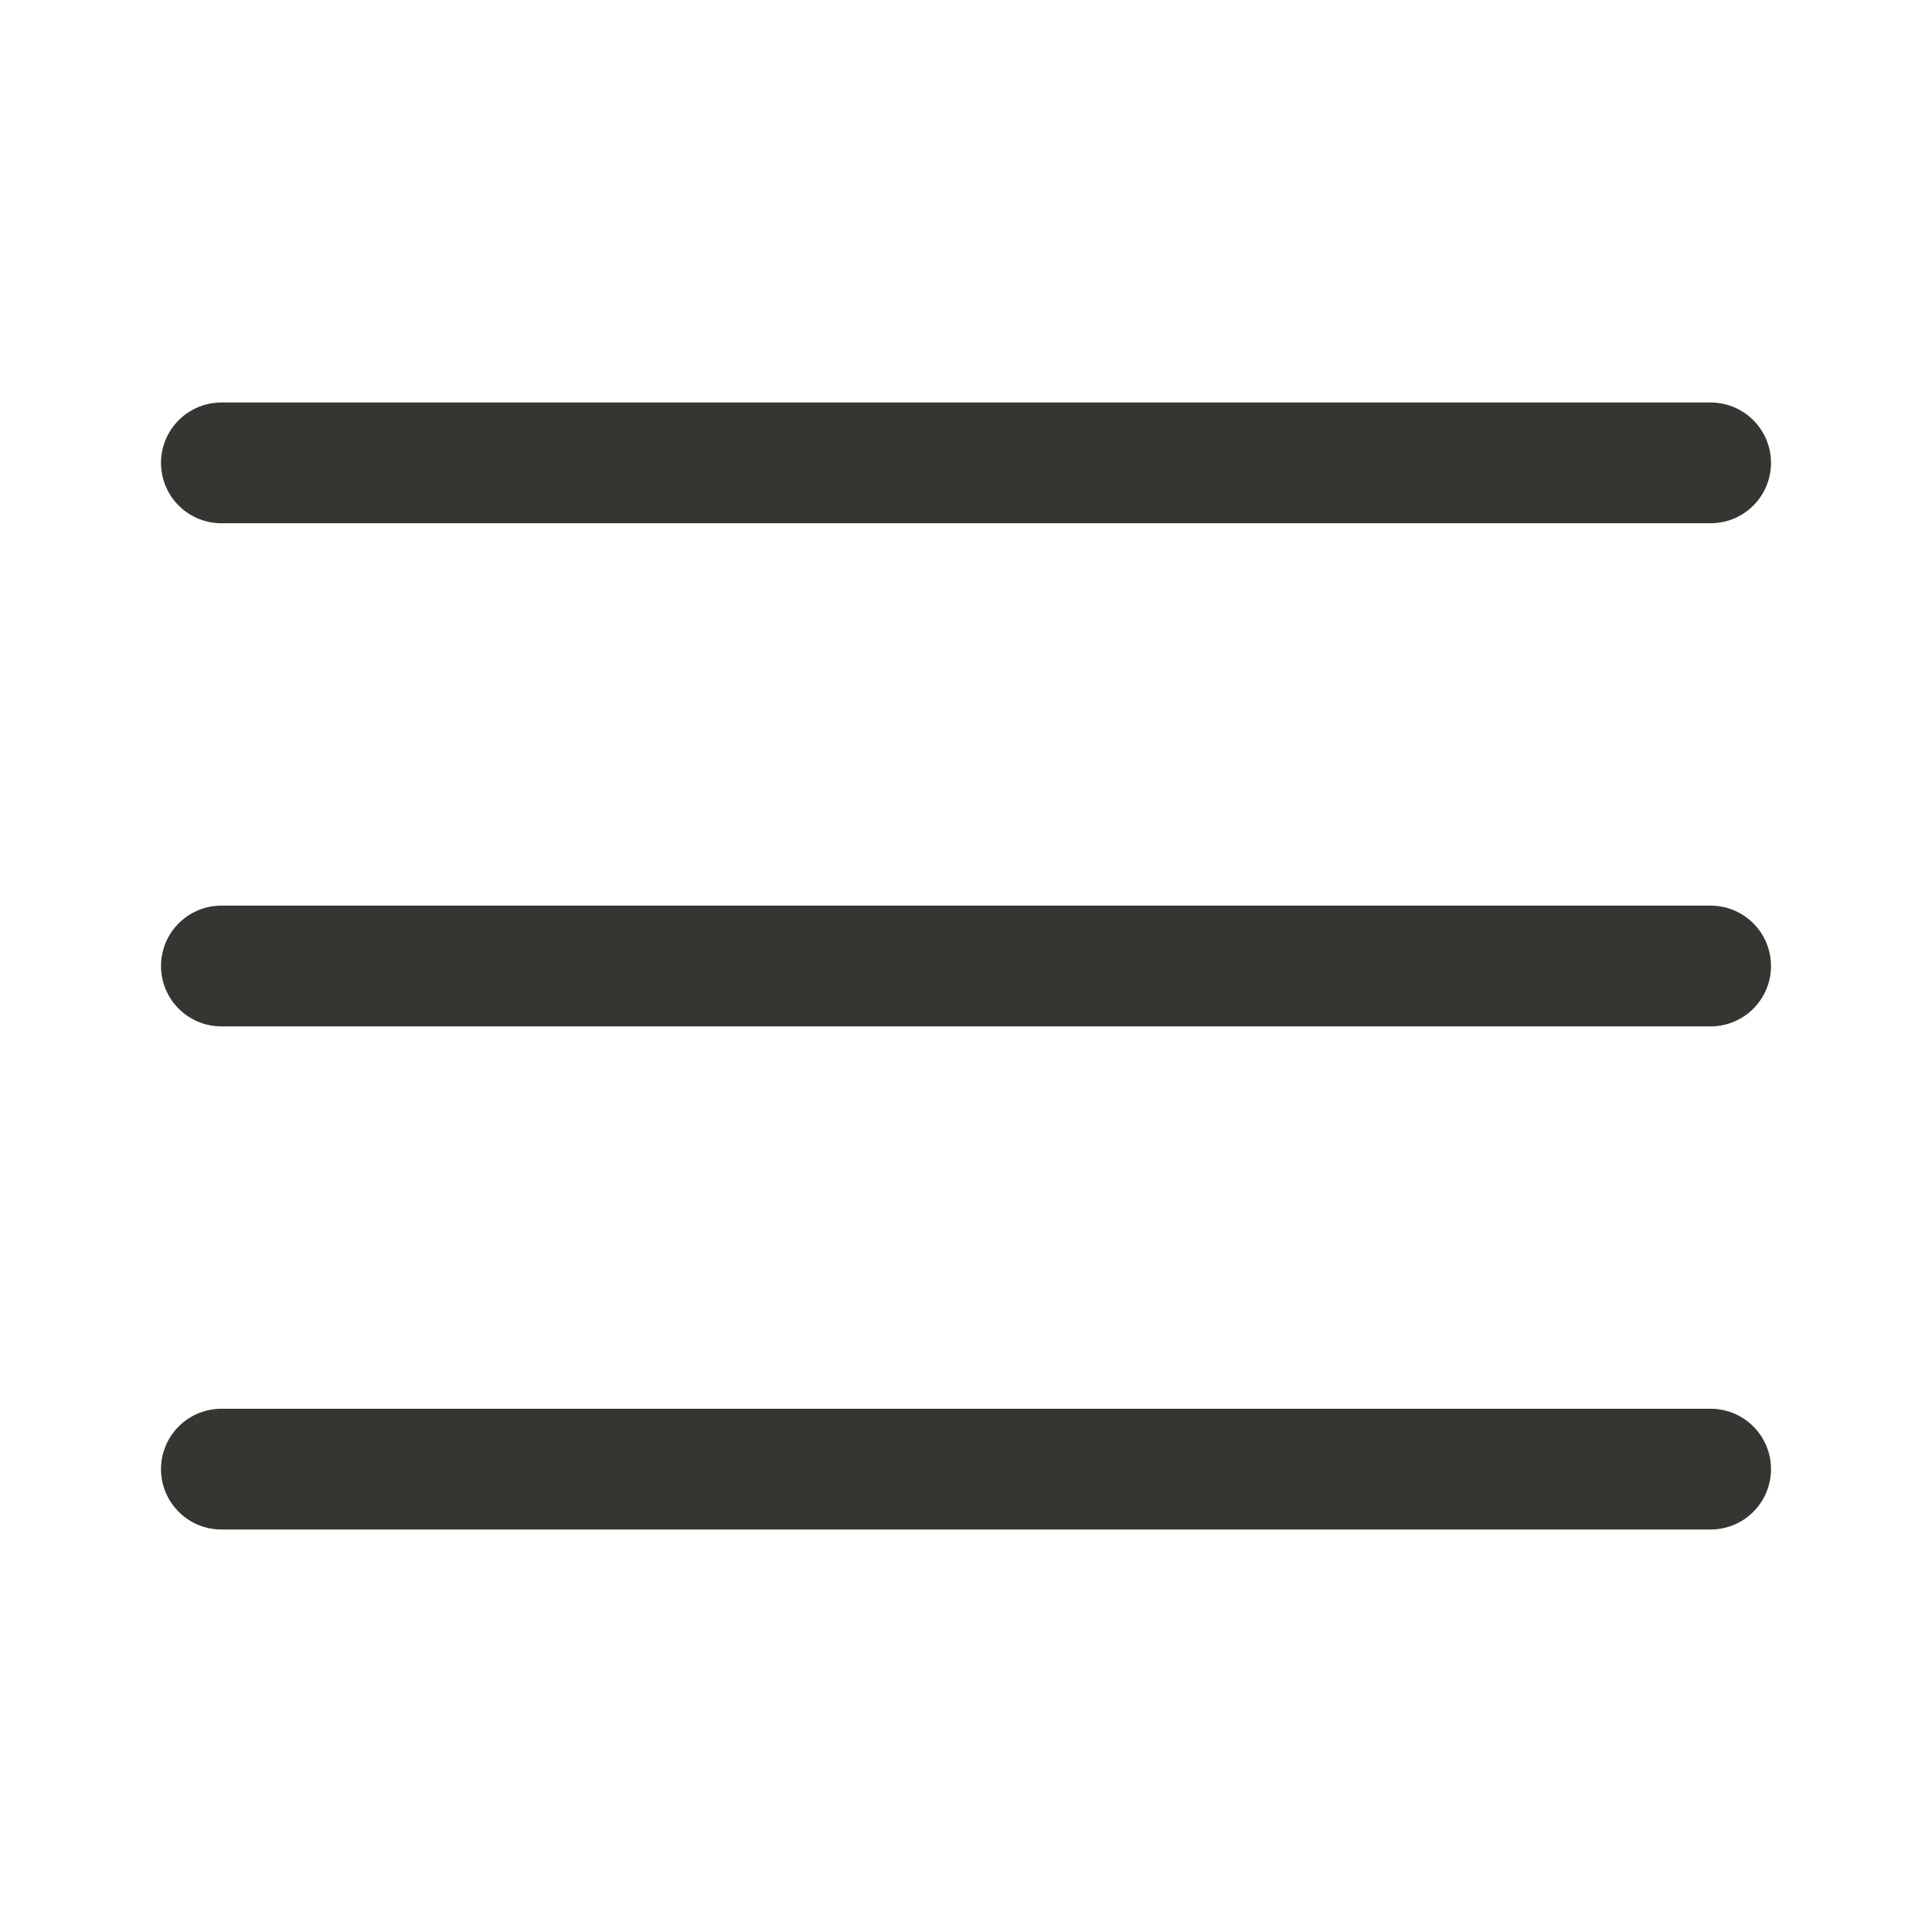
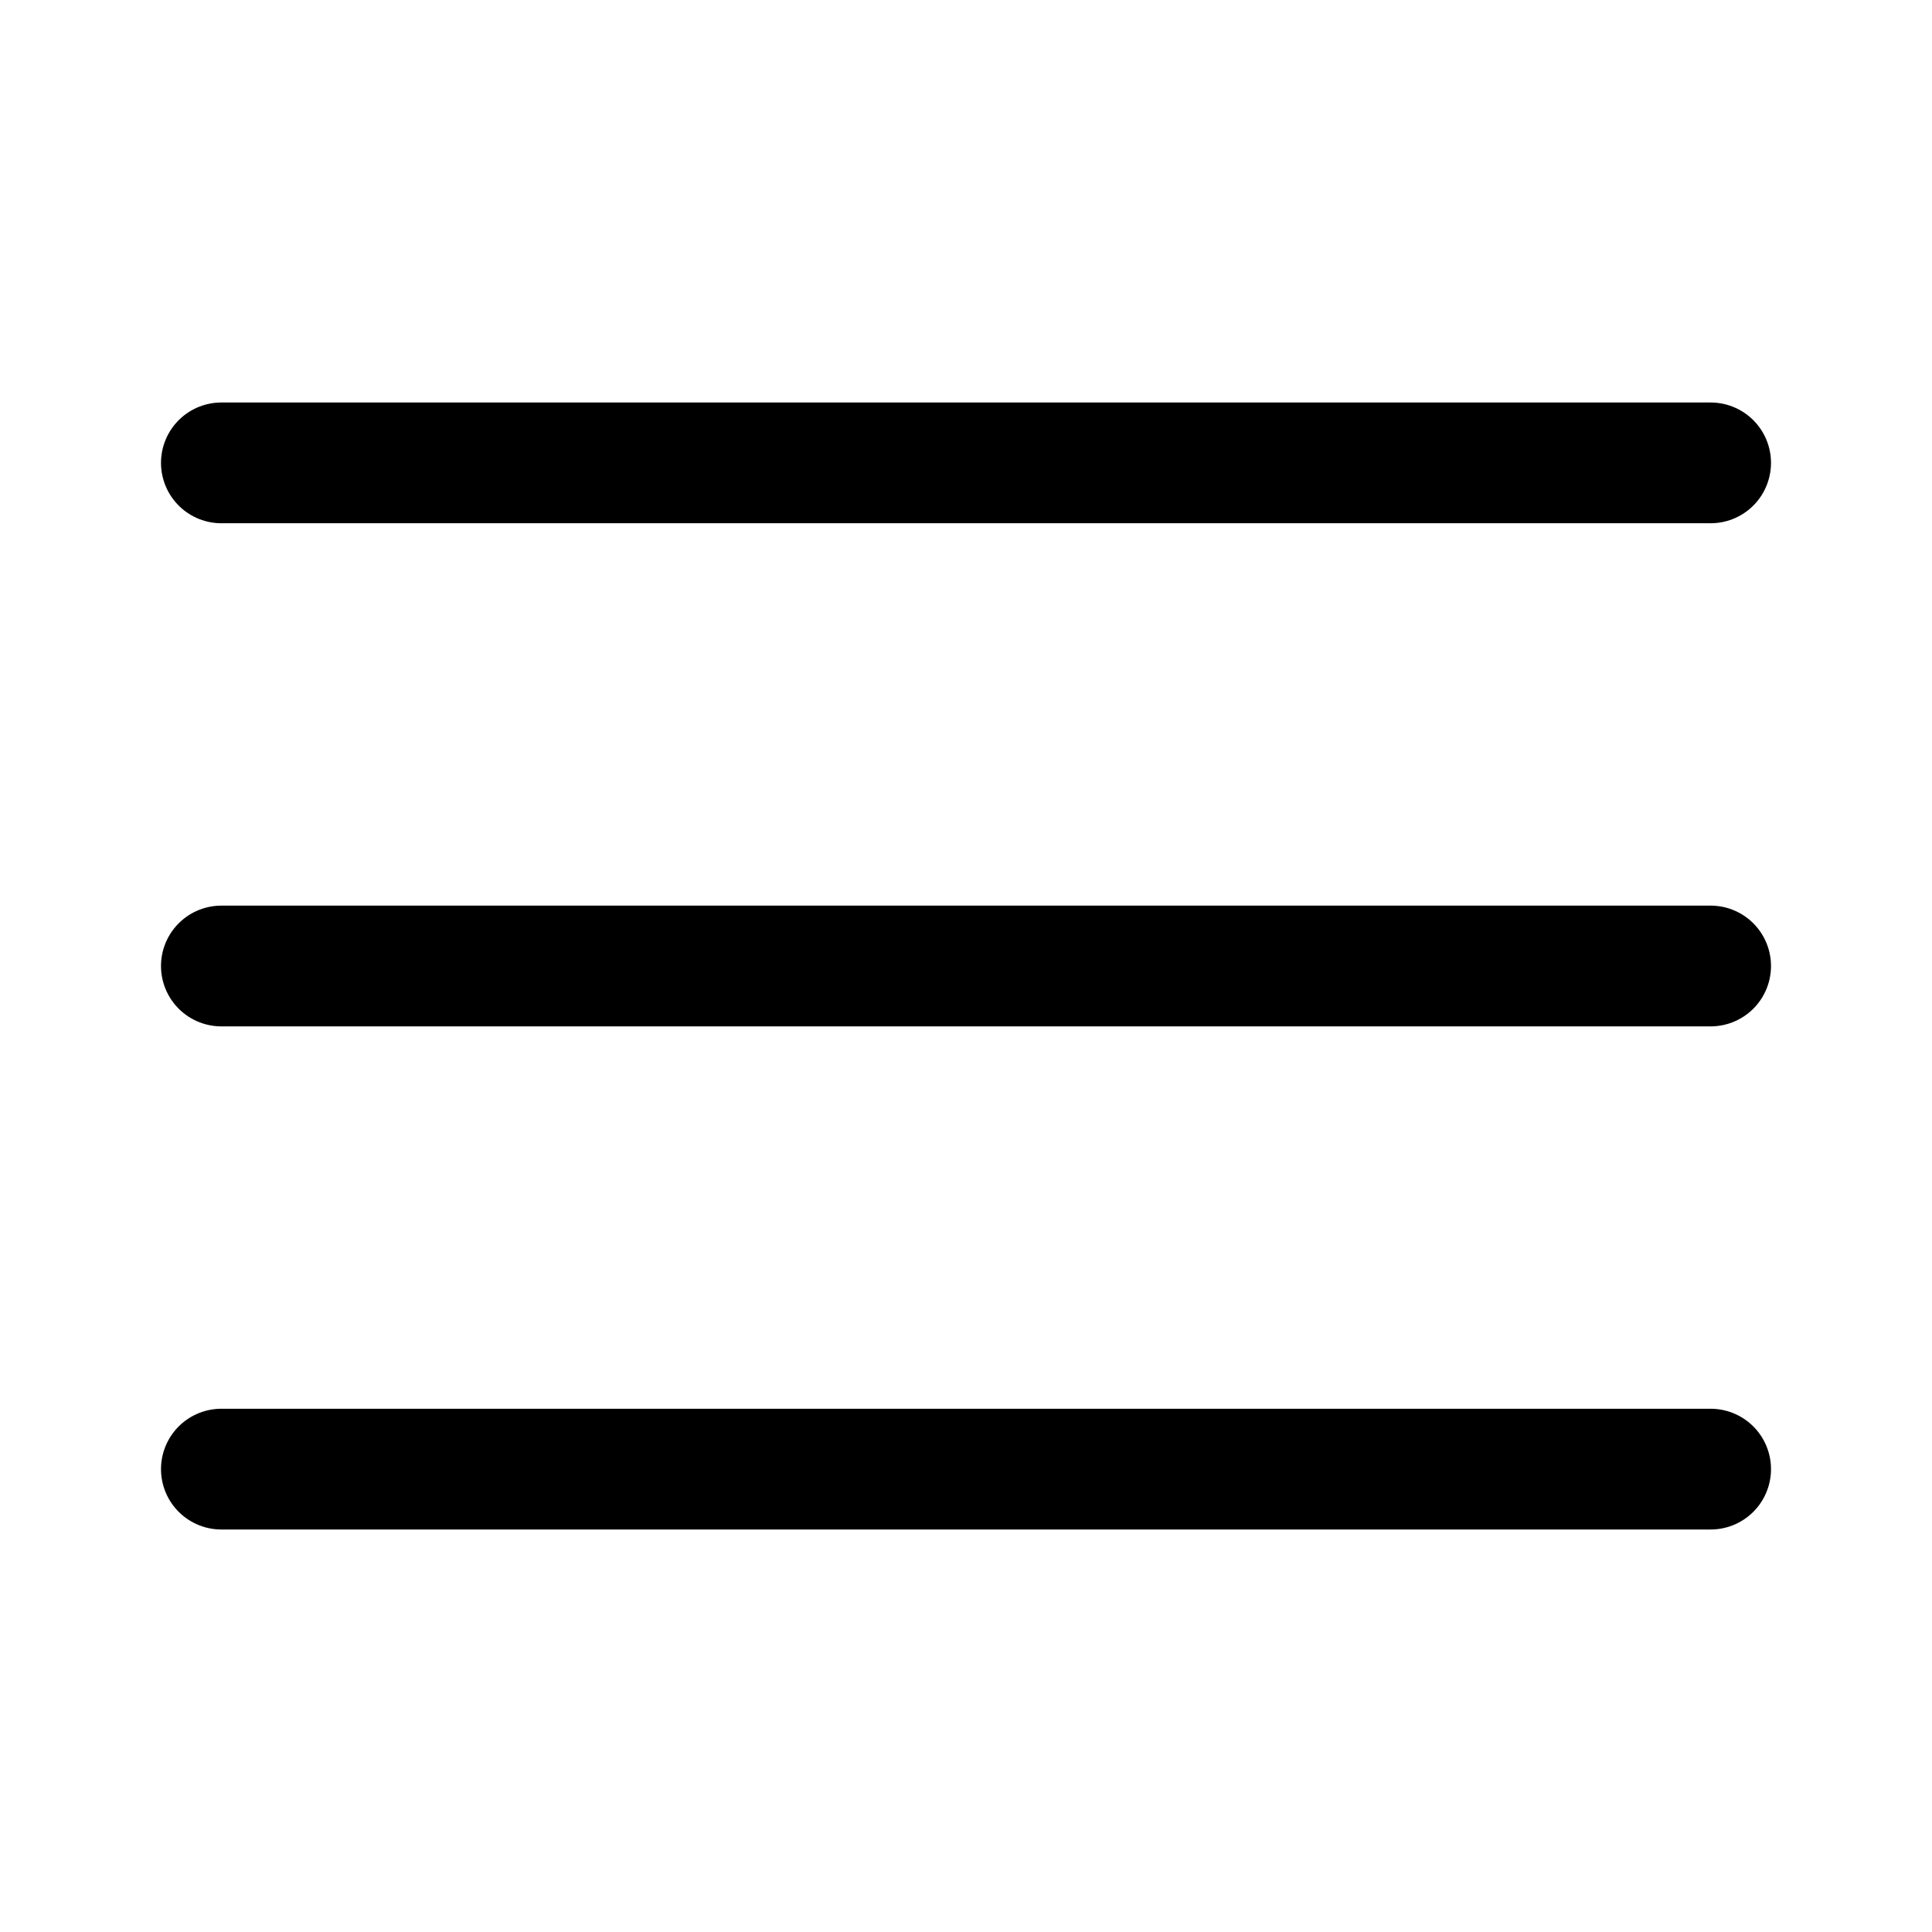
<svg xmlns="http://www.w3.org/2000/svg" width="24" height="24" viewBox="0 0 24 24" fill="none">
-   <path d="M2.75 12H21.25M2.75 5.75H21.25M2.75 18.25H21.25" stroke="#353531" stroke-width="1.5" stroke-linecap="round" stroke-linejoin="round" />
+   <path d="M2.75 12H21.25M2.75 5.75H21.25M2.75 18.25H21.25" stroke="currentColor" stroke-width="1.5" stroke-linecap="round" stroke-linejoin="round" />
</svg>
